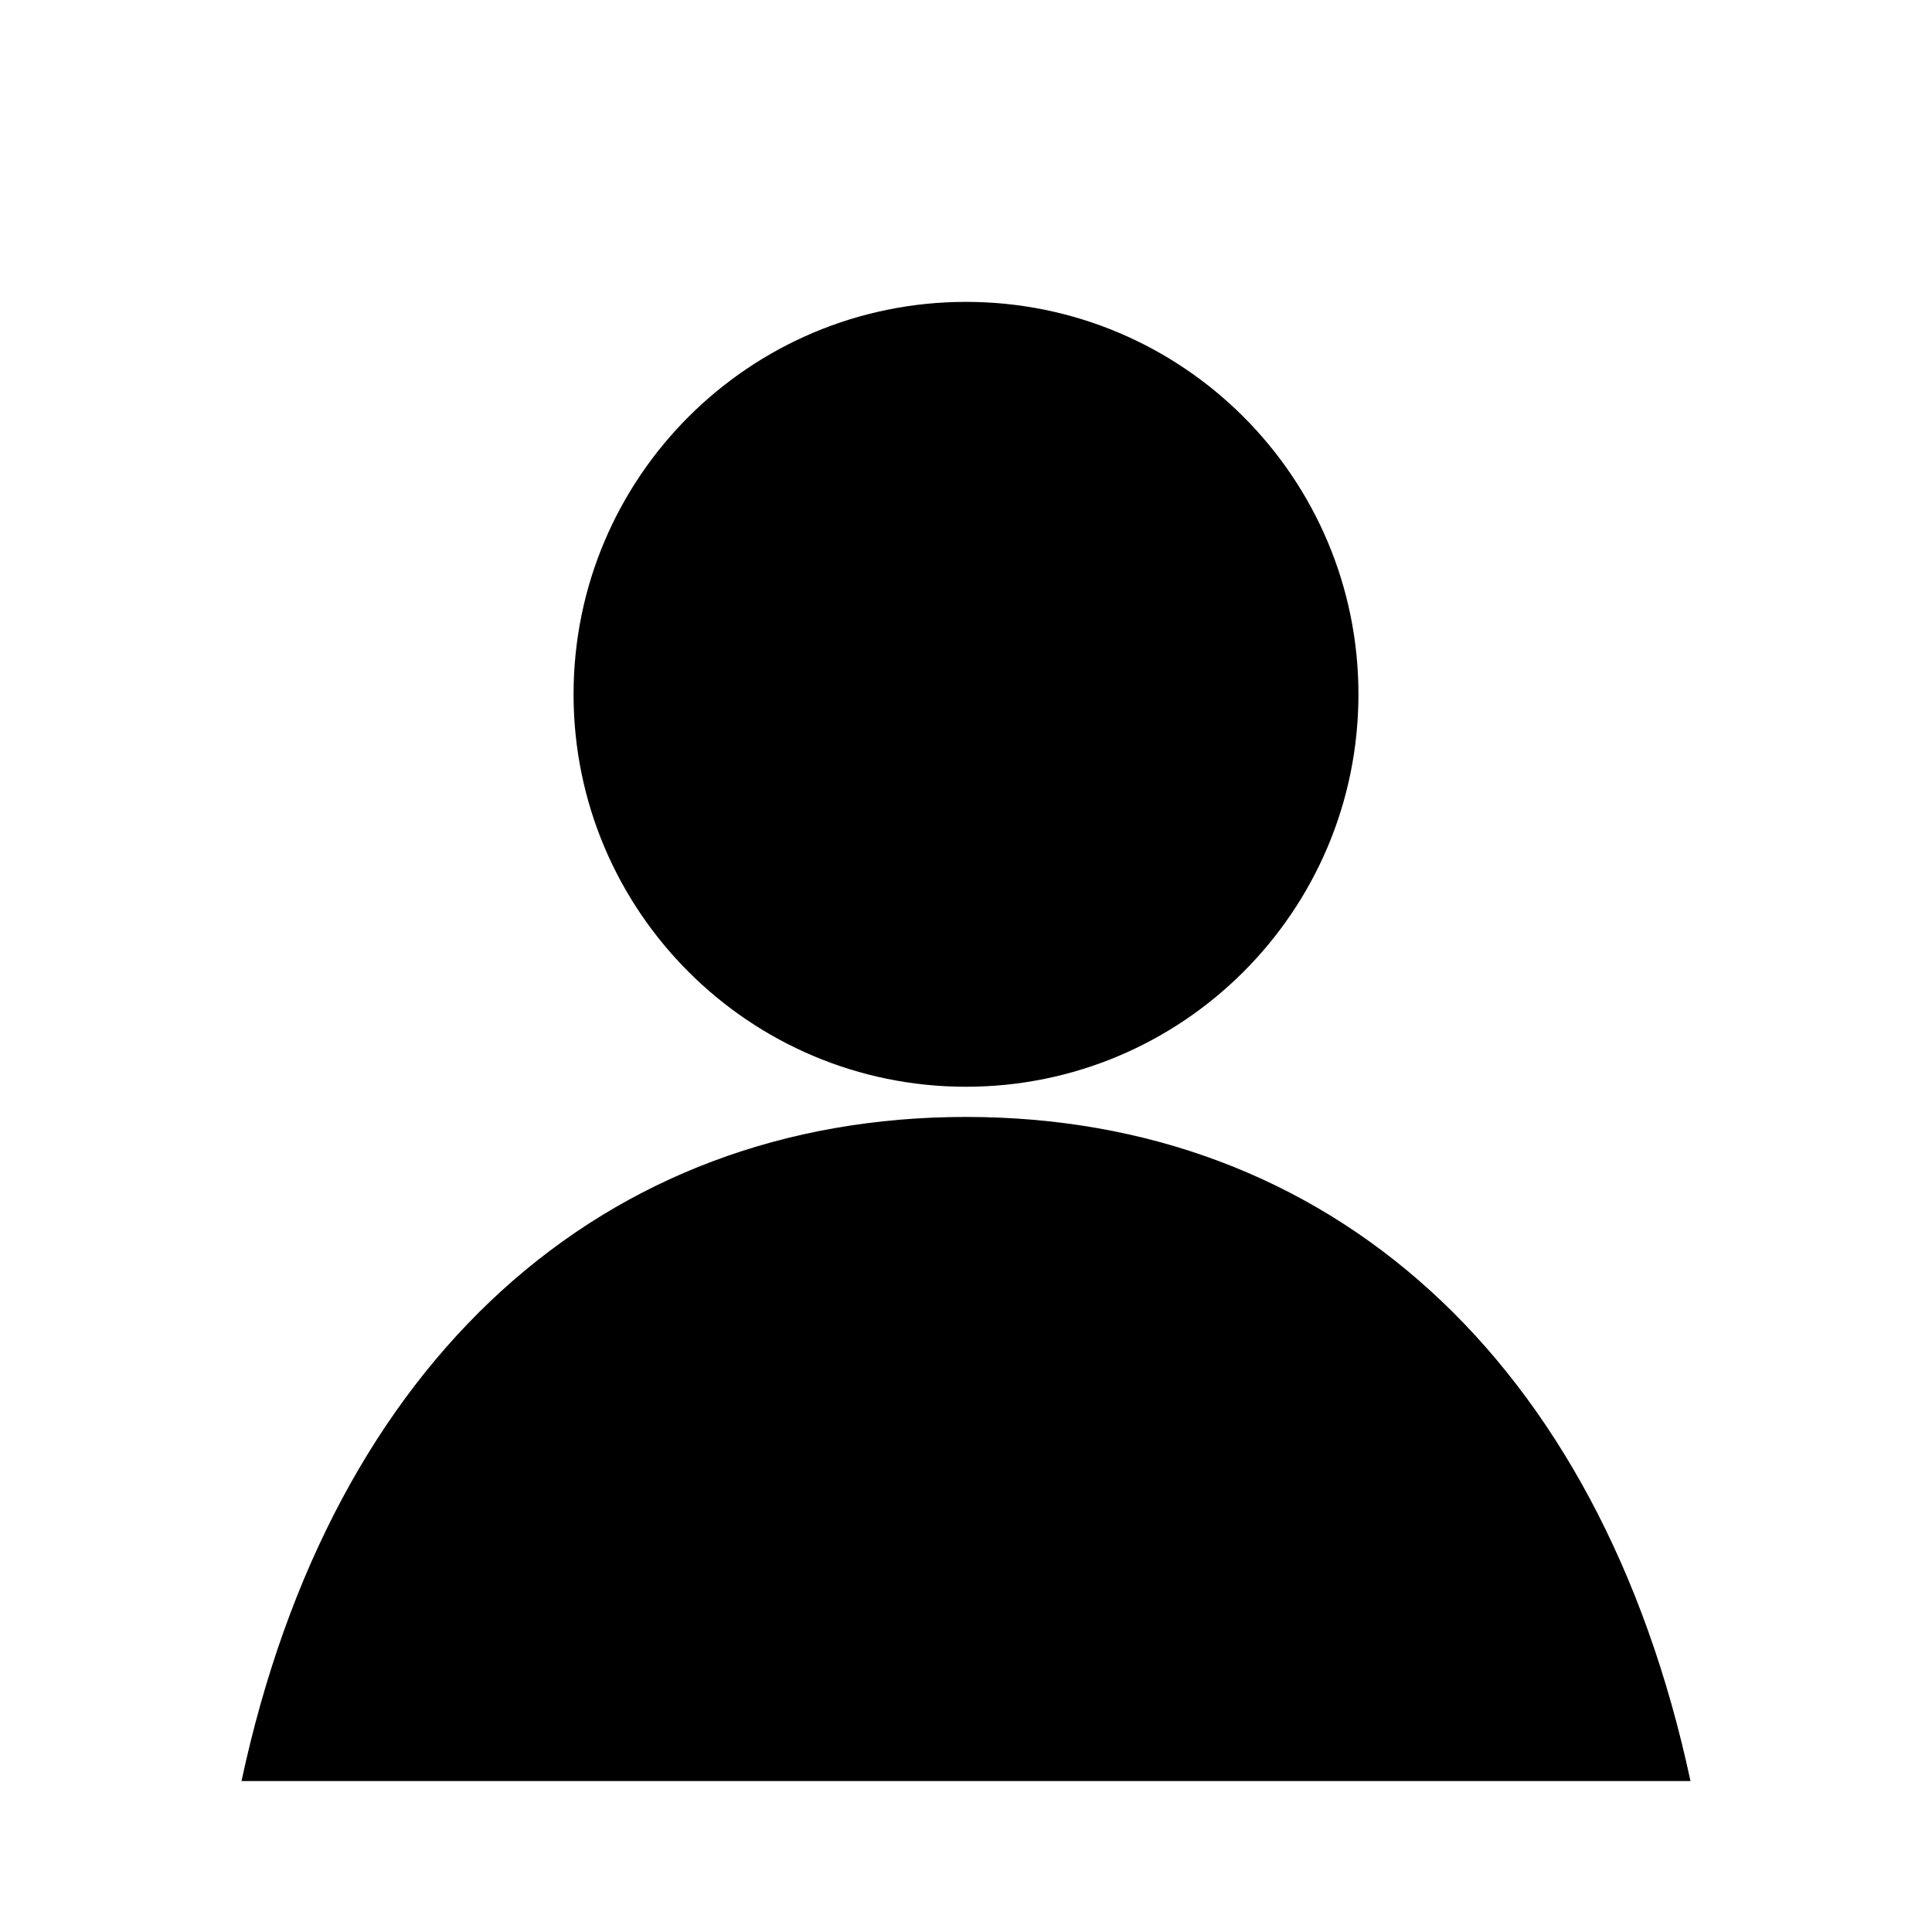
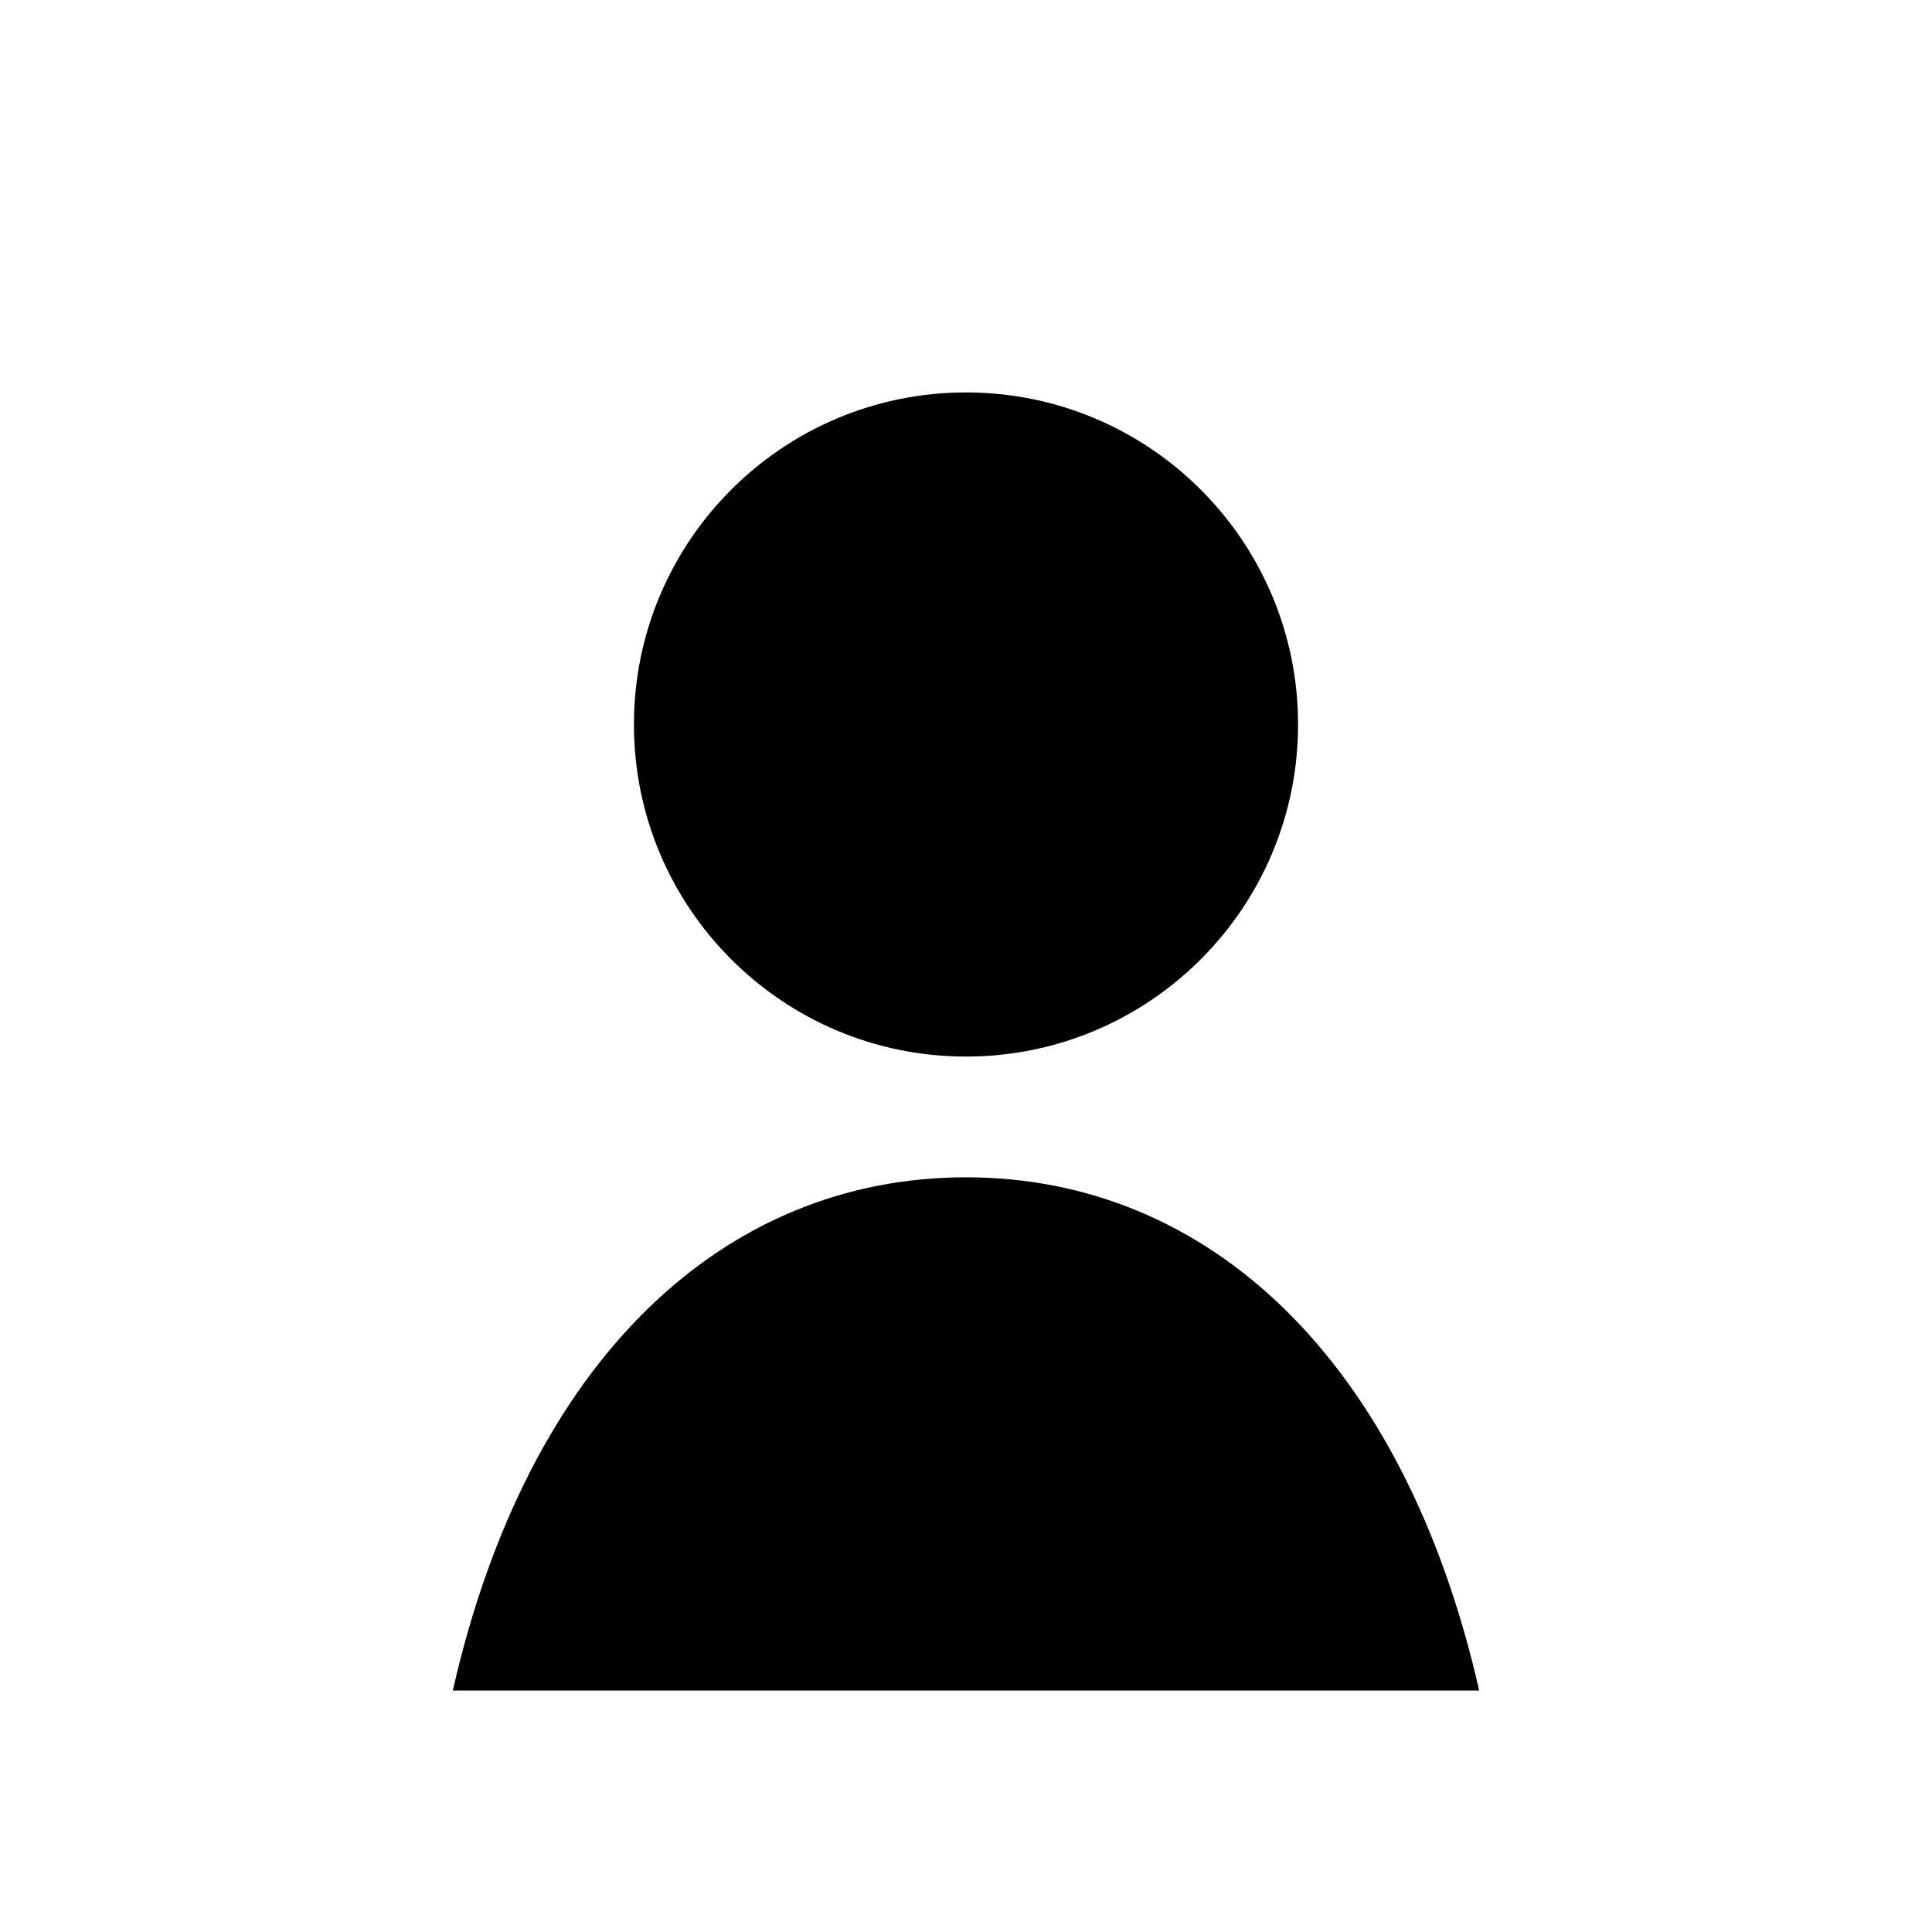
<svg xmlns="http://www.w3.org/2000/svg" viewBox="0 0 128 128" role="img" aria-label="Default avatar">
-   <circle cx="64" cy="46" r="26" fill="#000" />
-   <path d="M16 118c6-28 24-44 48-44s42 16 48 44" fill="#000" />
+   <circle cx="64" cy="48" r="22" fill="#000" />
+   <path d="M30 112c5-22 18-34 34-34s29 12 34 34" fill="#000" />
</svg>
